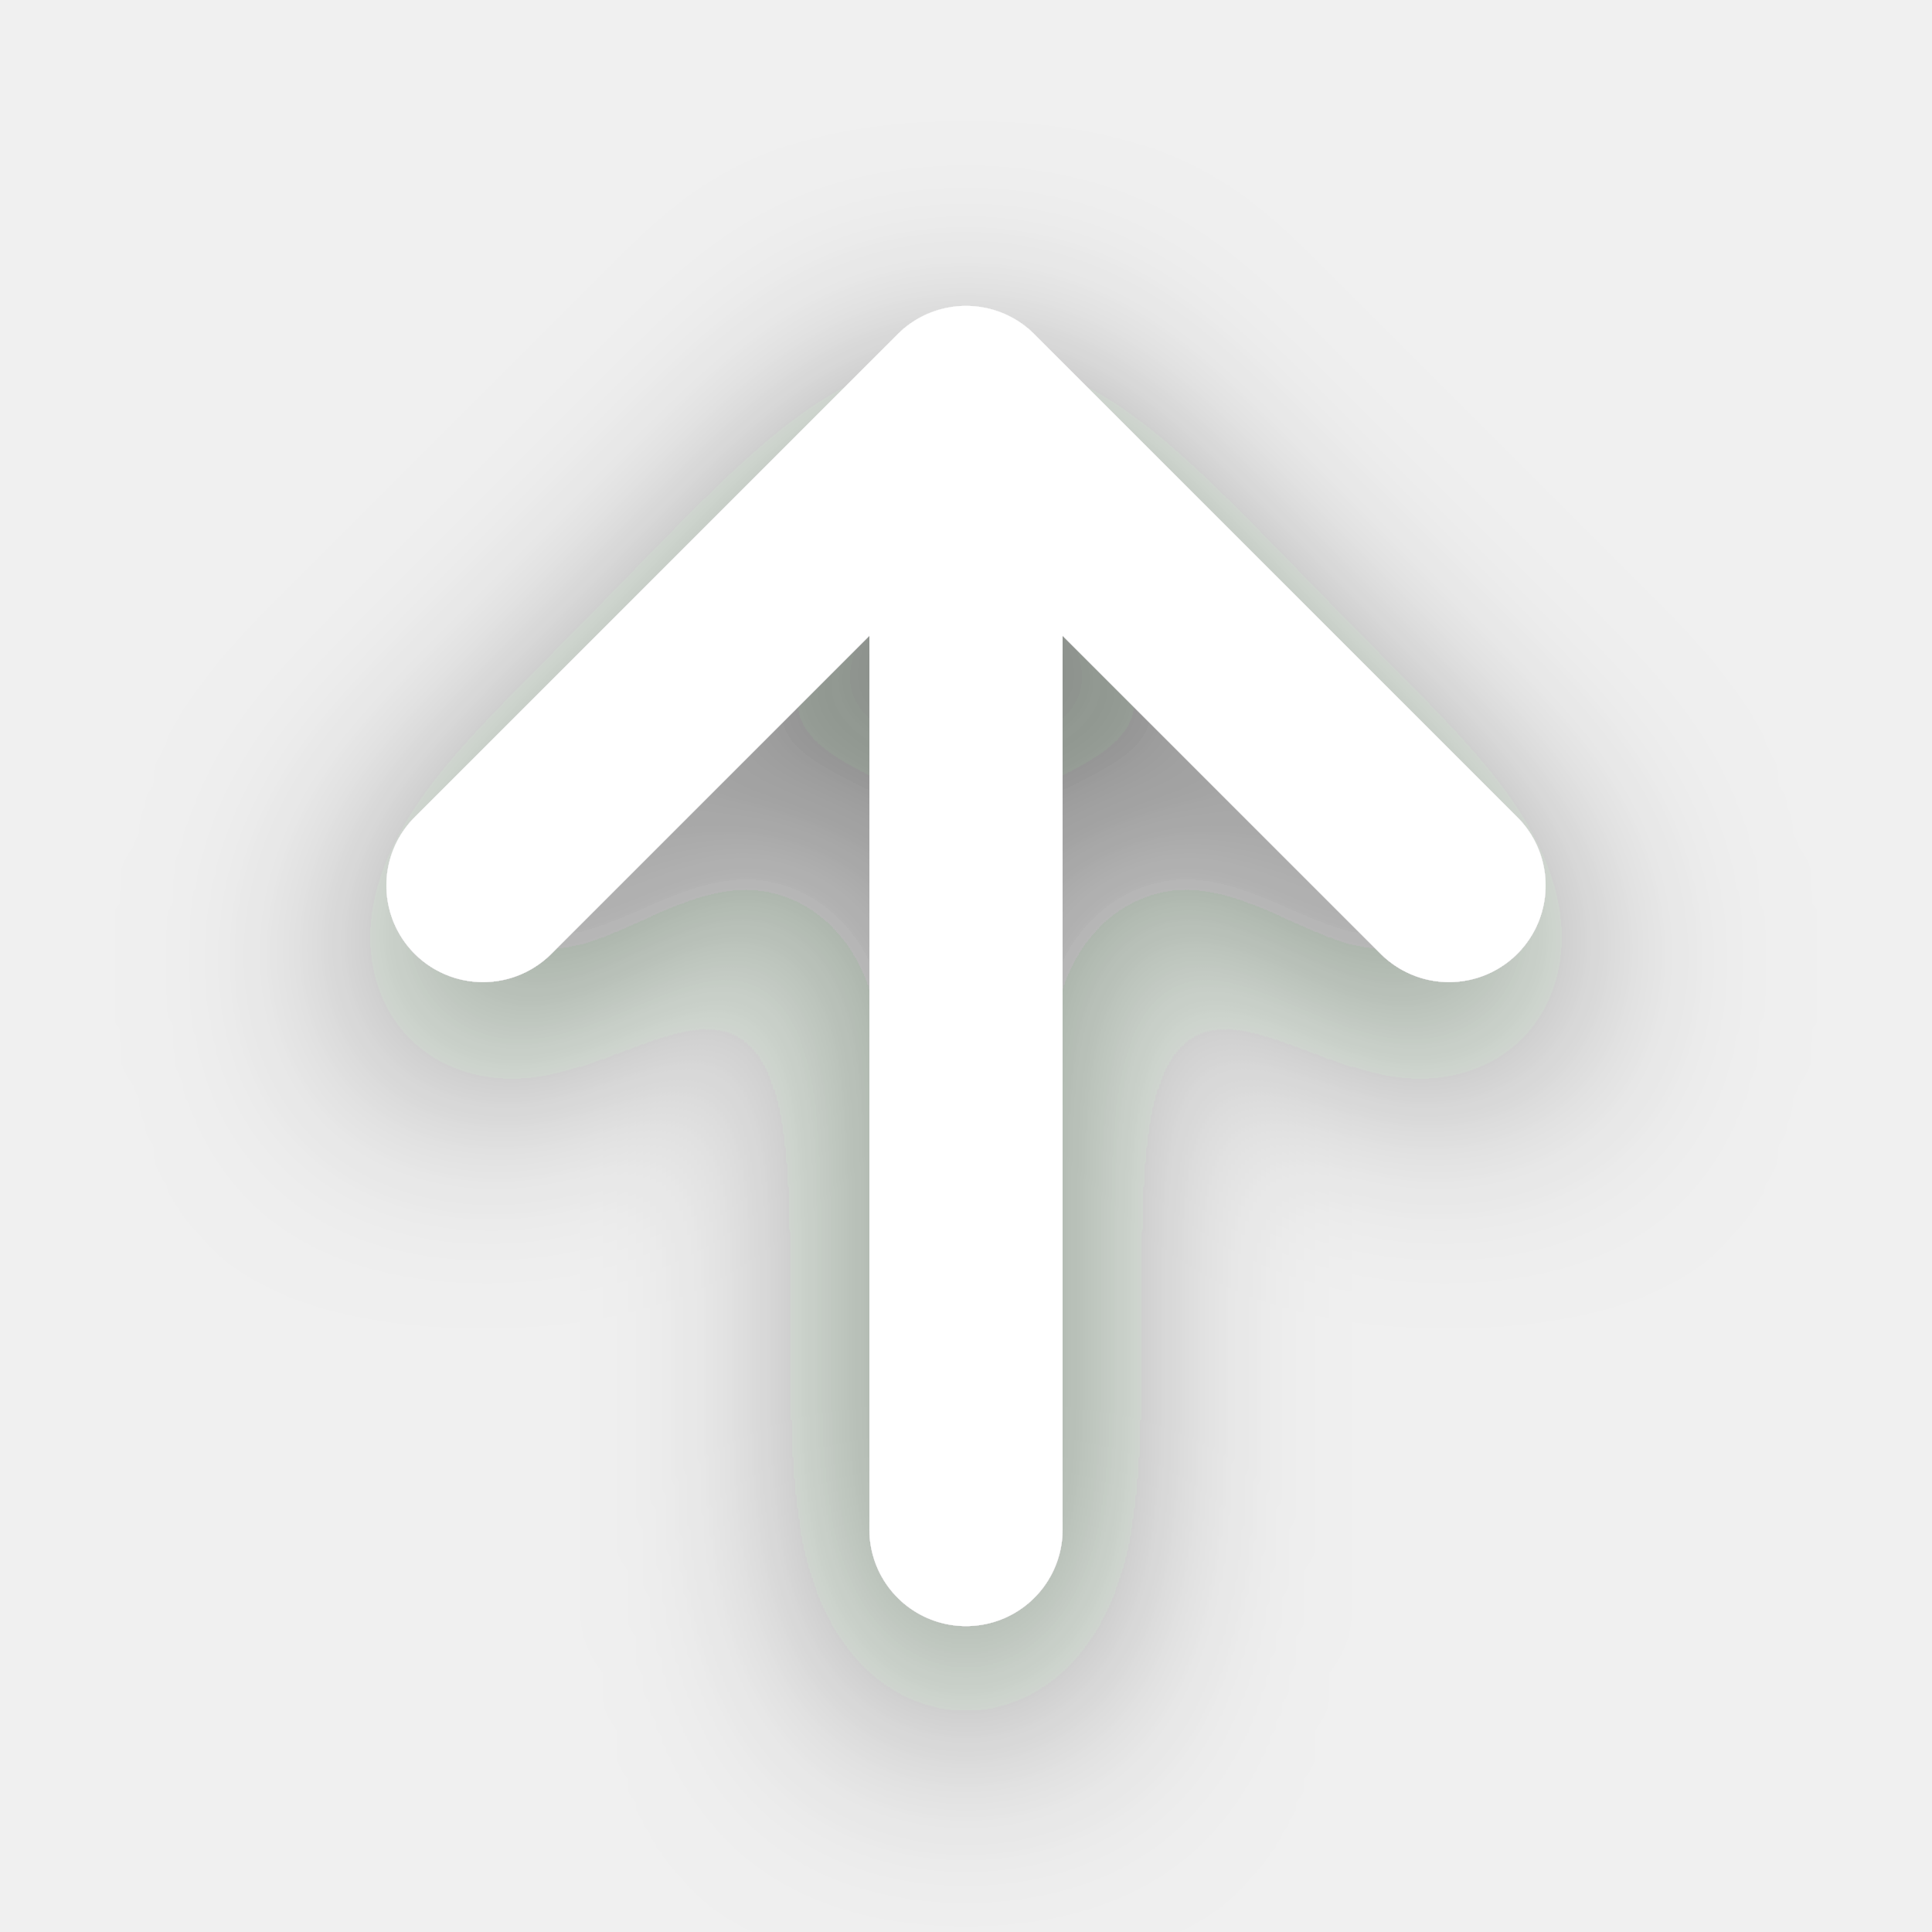
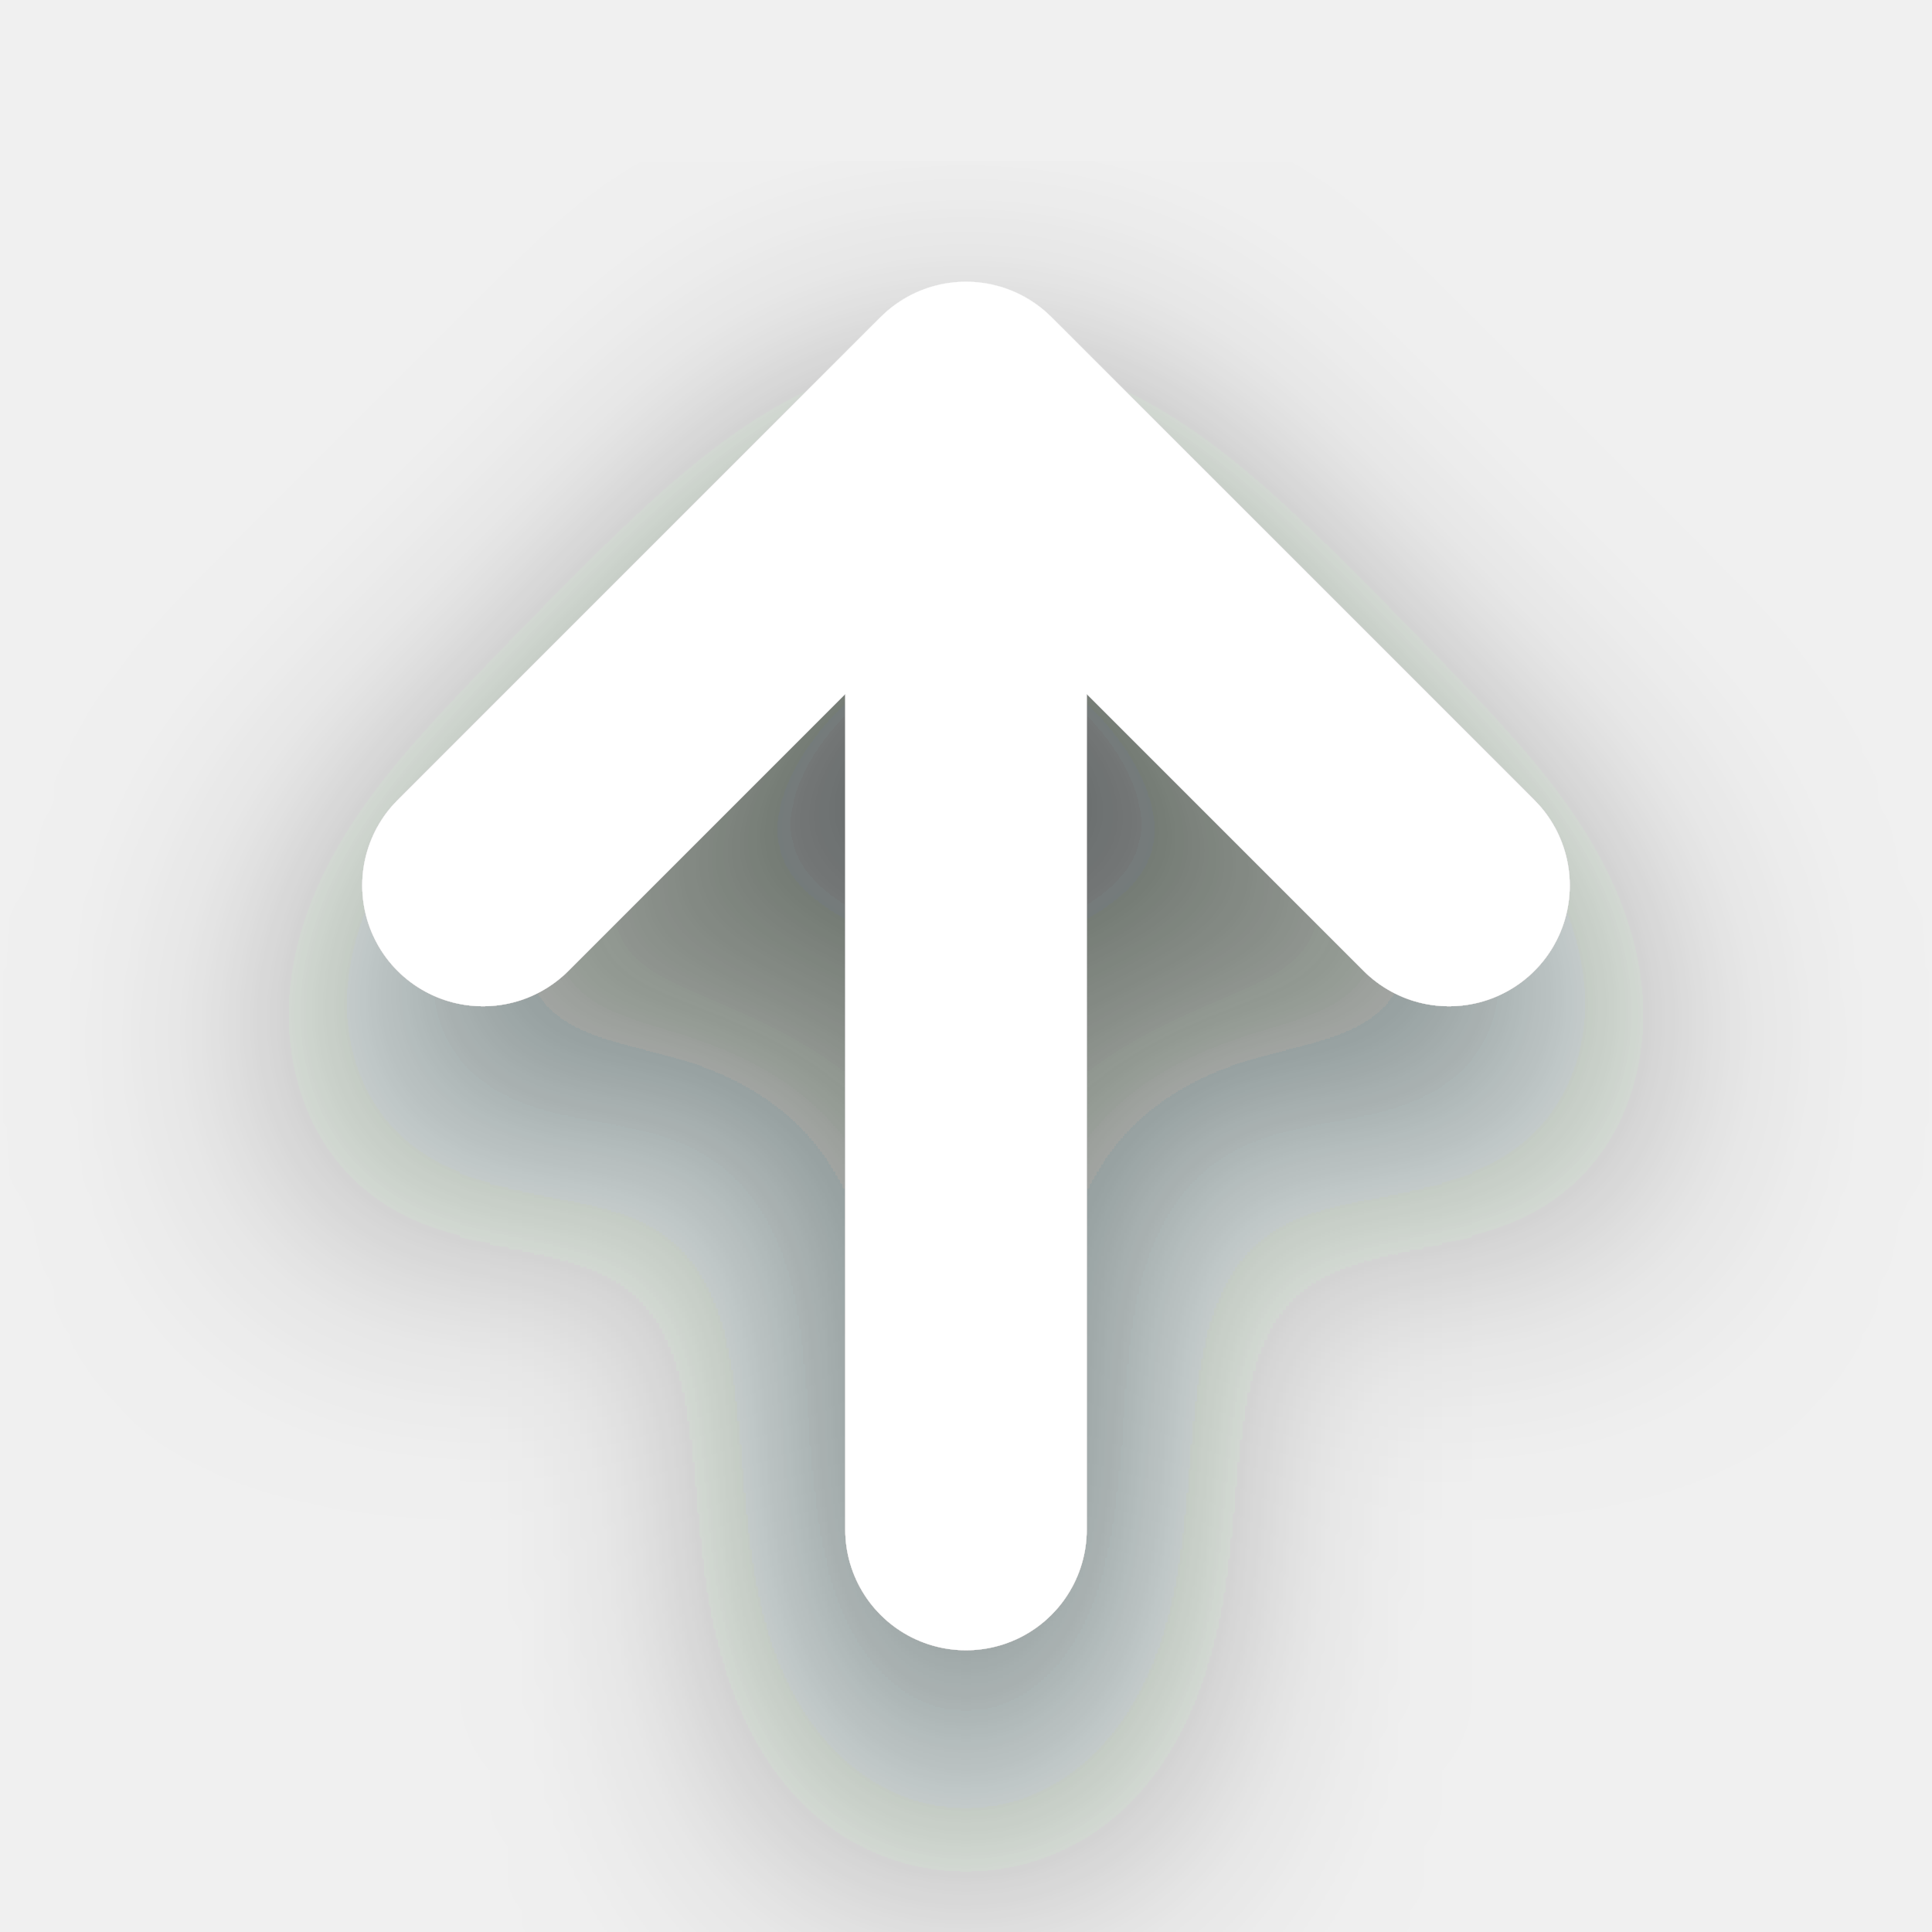
<svg xmlns="http://www.w3.org/2000/svg" width="24px" height="24px" viewBox="0 0 24 24" fill="none">
-   <filter id="sombra" x="-40%" y="-40%" width="180%" height="180%">
-     <feDropShadow dx="0" dy="1" stdDeviation="1.5" flood-color="#14201b" flood-opacity="0.55" />
+   <filter id="sombra" x="-50%" y="-50%" width="200%" height="200%">
+     <feDropShadow dx="0" dy="2" stdDeviation="2" flood-color="#14201b" flood-opacity="0.75" />
  </filter>
-   <path d="M12 5V19M12 5L6 11M12 5L18 11" stroke="#ffffff" stroke-width="2.4" stroke-linecap="round" stroke-linejoin="round" filter="url(#sombra)" />
+   <path d="M12 5V19M12 5L6 11M12 5L18 11" stroke="#ffffff" stroke-width="3" stroke-linecap="round" stroke-linejoin="round" filter="url(#sombra)" />
</svg>
